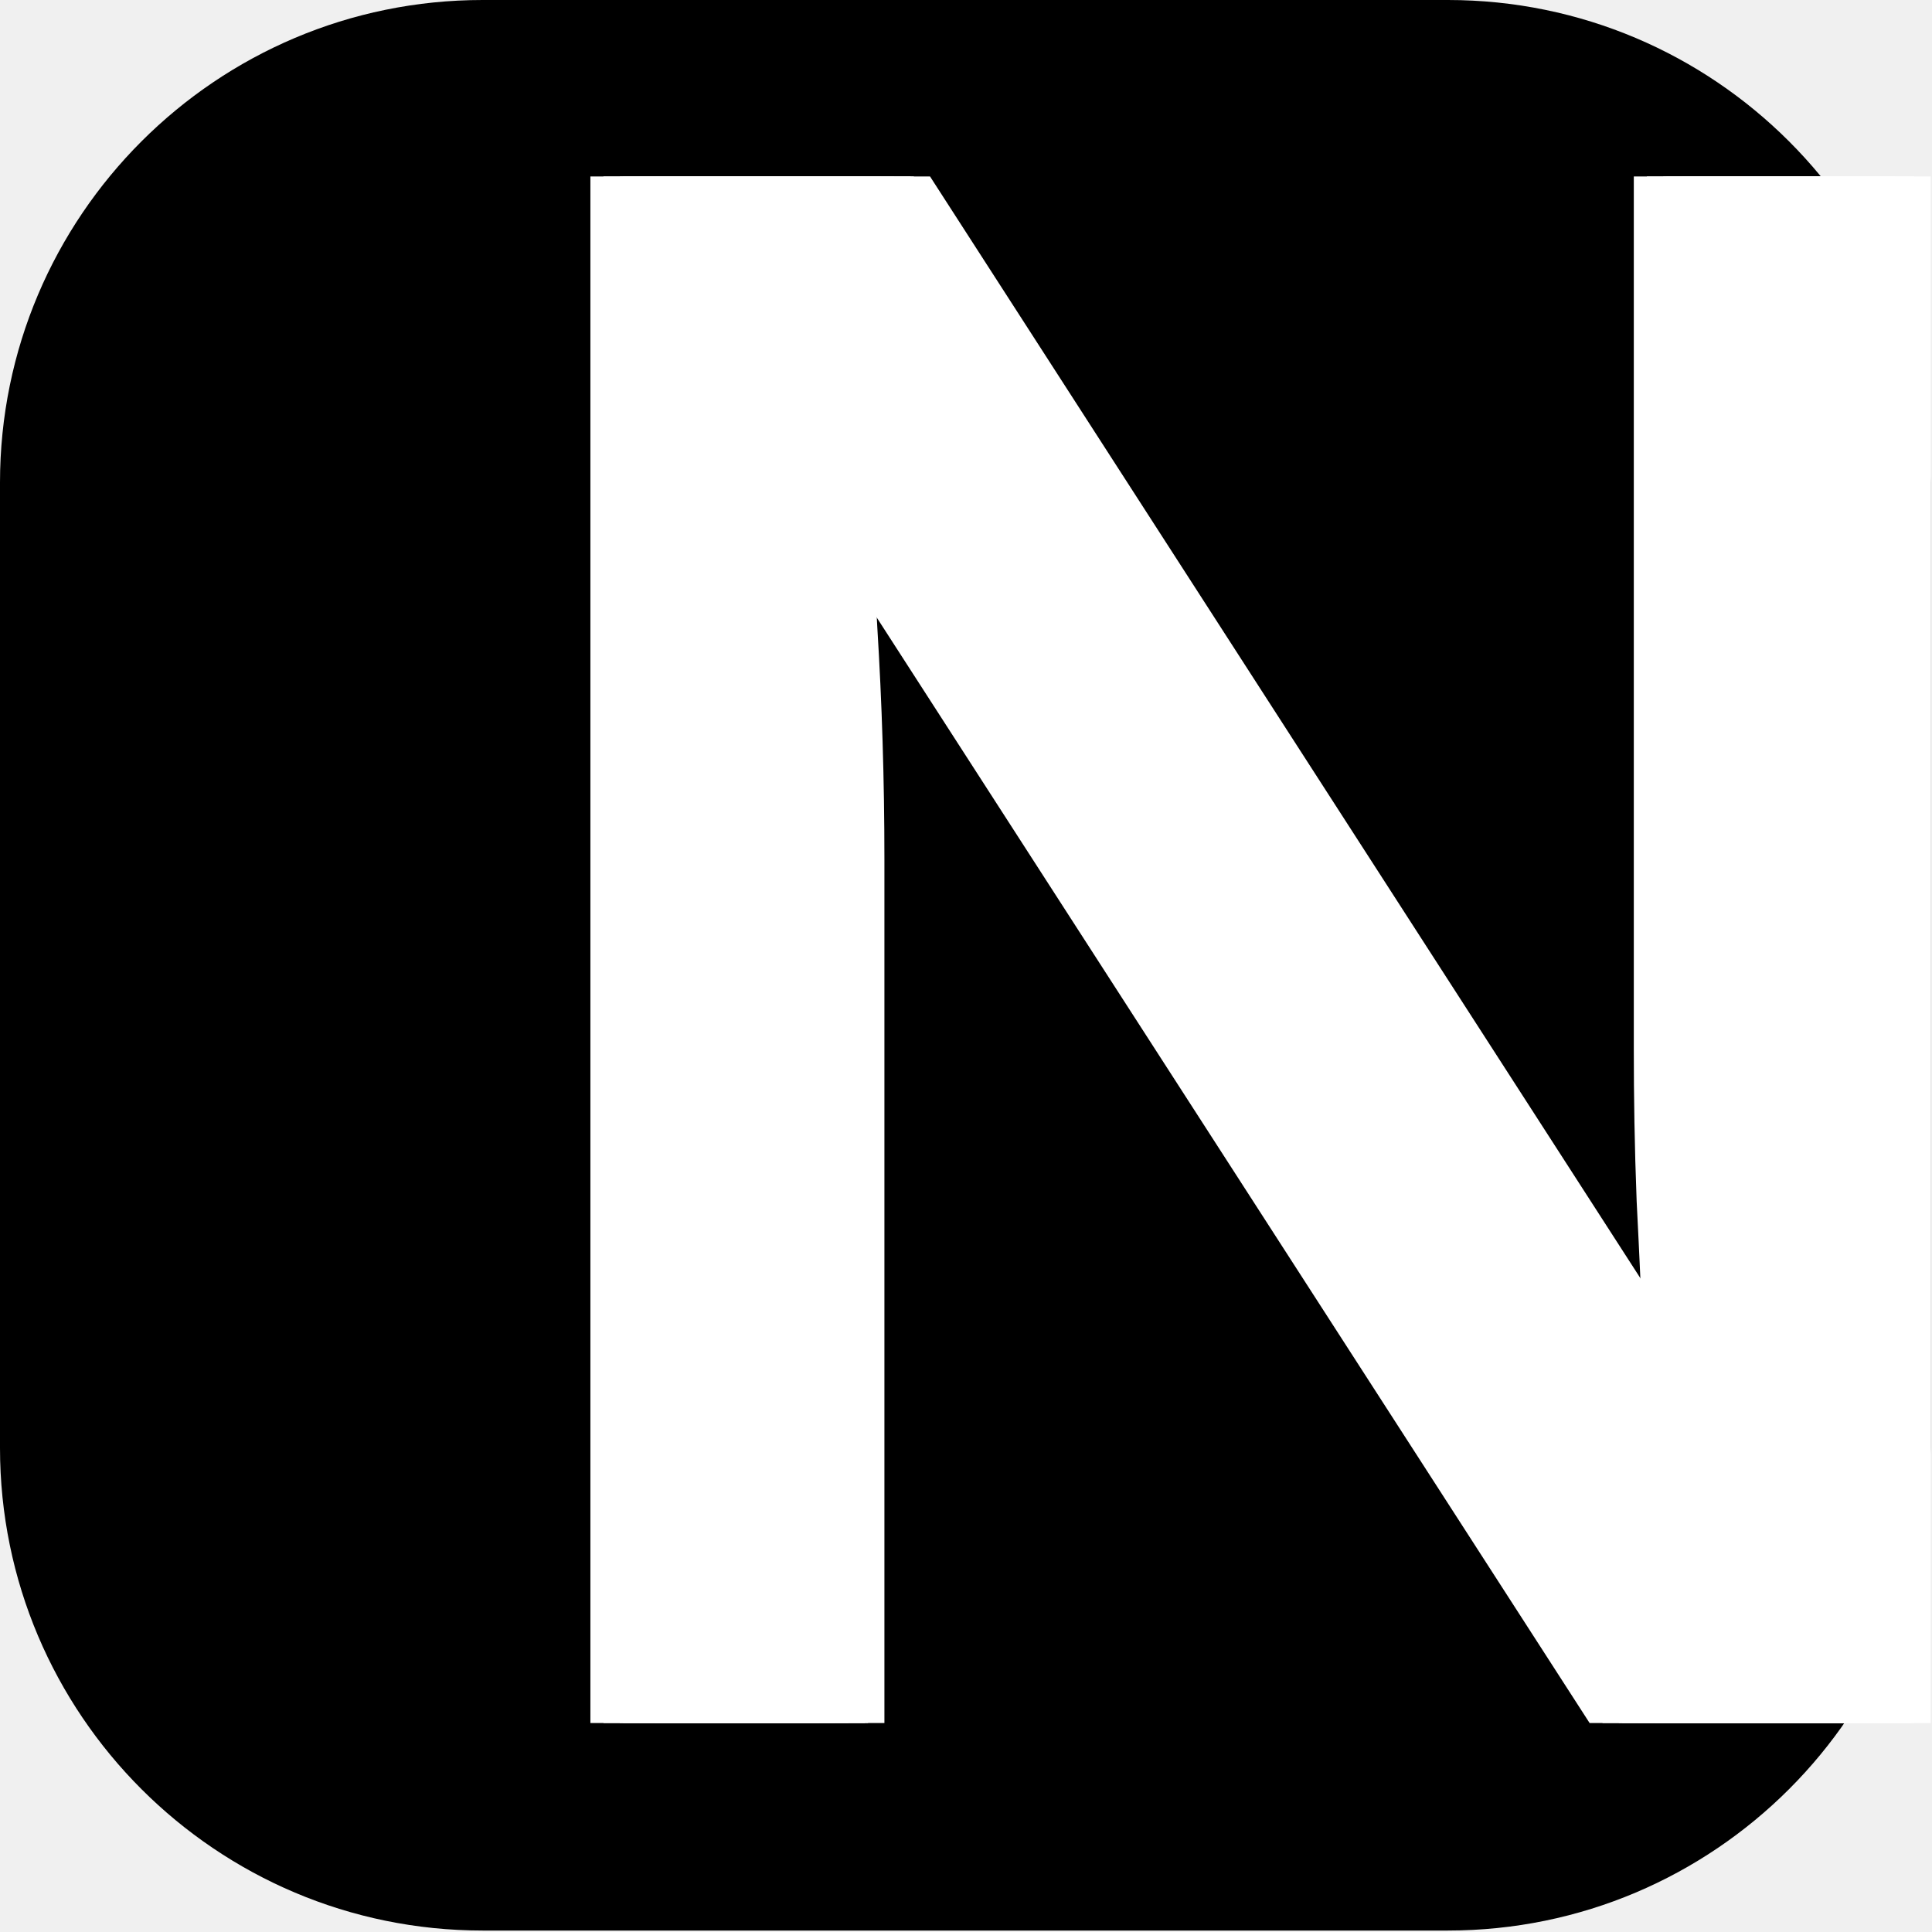
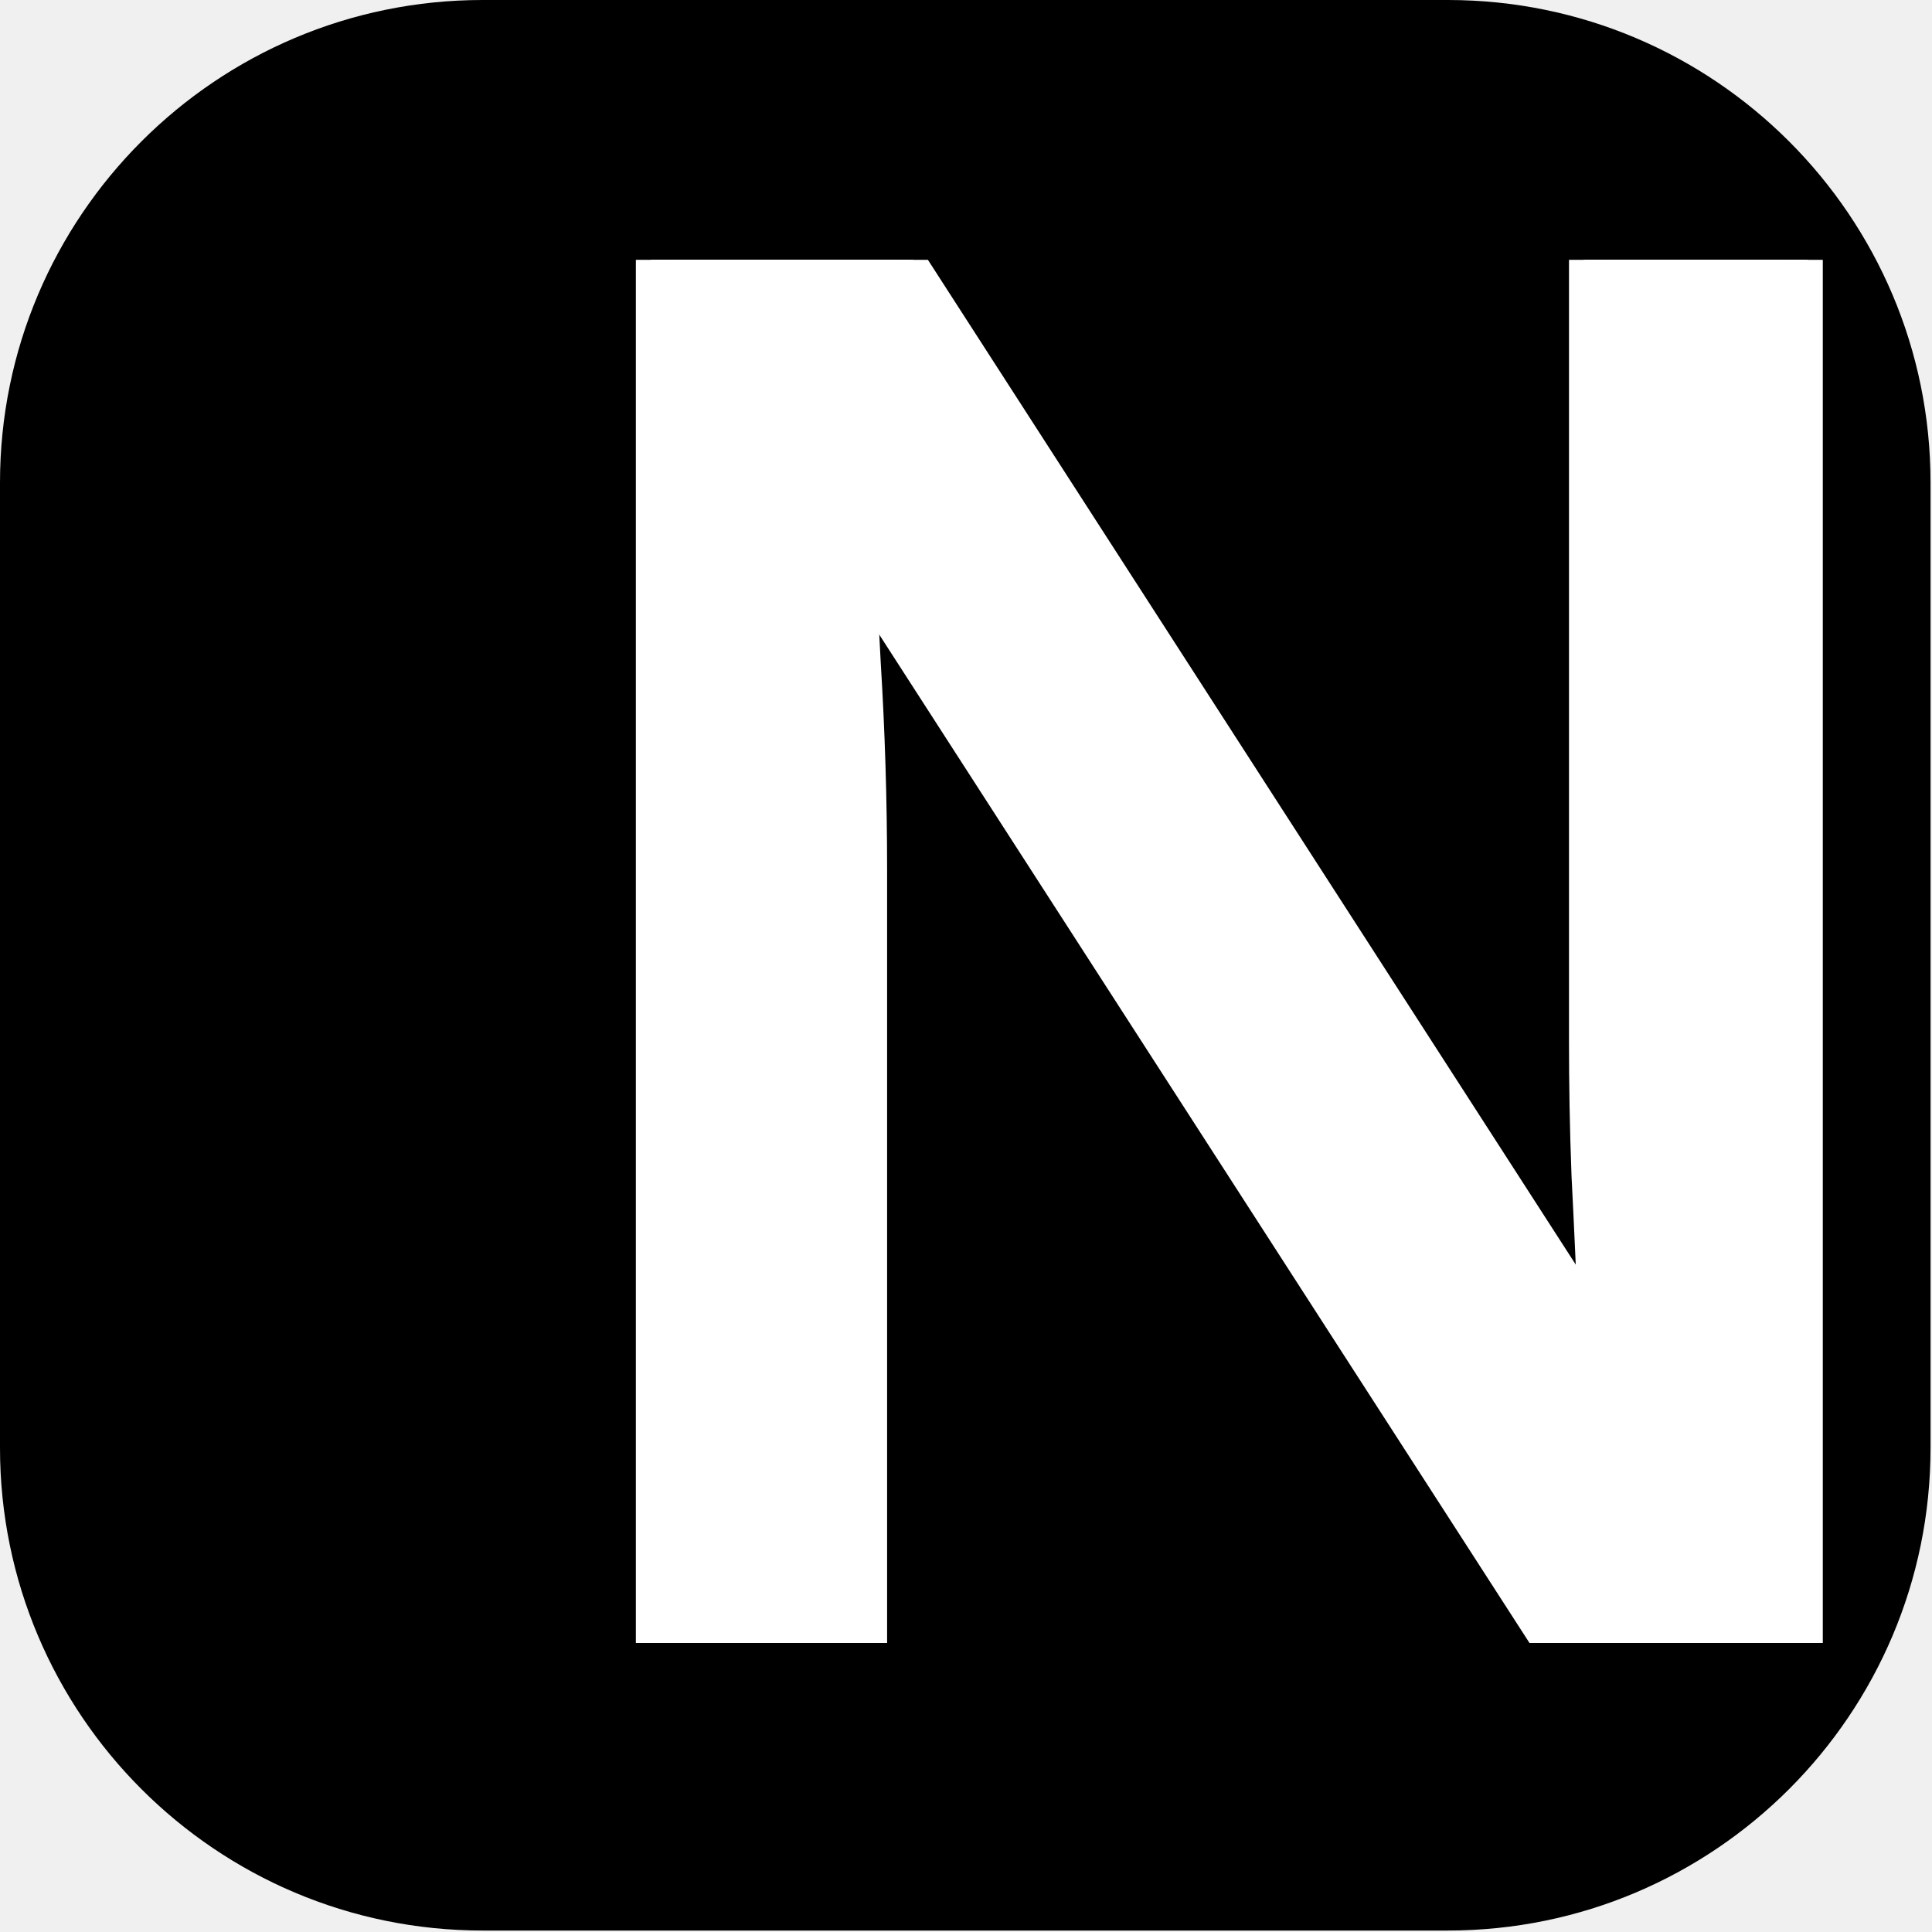
<svg xmlns="http://www.w3.org/2000/svg" width="100%" height="100%" viewBox="0 0 591 591" version="1.1" xml:space="preserve" style="fill-rule:evenodd;clip-rule:evenodd;stroke-linejoin:round;stroke-miterlimit:2;">
  <path d="M590.551,147.638C590.551,66.154 524.397,0 442.913,0L147.638,0C66.154,0 0,66.154 0,147.638L0,442.913C0,524.397 66.154,590.551 147.638,590.551L442.913,590.551C524.397,590.551 590.551,524.397 590.551,442.913L590.551,147.638Z" />
-   <g>
-     <g transform="matrix(27.9067,0,0,27.9067,-4516.01,-2989.16)">
-       <text x="166px" y="126px" style="font-family:'MangroRegular', 'Mangro';font-size:23.733px;fill:white;">N</text>
-     </g>
+   <g transform="matrix(0.894308,0,0,0.894308,29.4195,31.2082)">
    <g transform="matrix(27.9067,0,0,27.9067,-4512.01,-2989.16)">
      <text x="166px" y="126px" style="font-family:'MangroRegular', 'Mangro';font-size:23.733px;fill:white;">N</text>
    </g>
    <g transform="matrix(27.9067,0,0,27.9067,-4506.01,-2989.16)">
      <text x="166px" y="126px" style="font-family:'MangroRegular', 'Mangro';font-size:23.733px;fill:white;">N</text>
    </g>
    <g transform="matrix(27.9067,0,0,27.9067,-4507.01,-2989.16)">
      <text x="166px" y="126px" style="font-family:'MangroRegular', 'Mangro';font-size:23.733px;fill:white;">N</text>
    </g>
    <g transform="matrix(27.9067,0,0,27.9067,-4501.01,-2989.16)">
      <text x="166px" y="126px" style="font-family:'MangroRegular', 'Mangro';font-size:23.733px;fill:white;">N</text>
    </g>
    <g transform="matrix(27.9067,0,0,27.9067,-4496.01,-2989.16)">
      <text x="166px" y="126px" style="font-family:'MangroRegular', 'Mangro';font-size:23.733px;fill:white;">N</text>
    </g>
    <g transform="matrix(27.9067,0,0,27.9067,-4492.01,-2989.16)">
      <text x="166px" y="126px" style="font-family:'MangroRegular', 'Mangro';font-size:23.733px;fill:white;">N</text>
    </g>
    <g transform="matrix(27.9067,0,0,27.9067,-4486.01,-2989.16)">
      <text x="166px" y="126px" style="font-family:'MangroRegular', 'Mangro';font-size:23.733px;fill:white;">N</text>
    </g>
    <g transform="matrix(27.9067,0,0,27.9067,-4487.01,-2989.16)">
      <text x="166px" y="126px" style="font-family:'MangroRegular', 'Mangro';font-size:23.733px;fill:white;">N</text>
    </g>
    <g transform="matrix(27.9067,0,0,27.9067,-4481.01,-2989.16)">
      <text x="166px" y="126px" style="font-family:'MangroRegular', 'Mangro';font-size:23.733px;fill:white;">N</text>
    </g>
  </g>
</svg>
